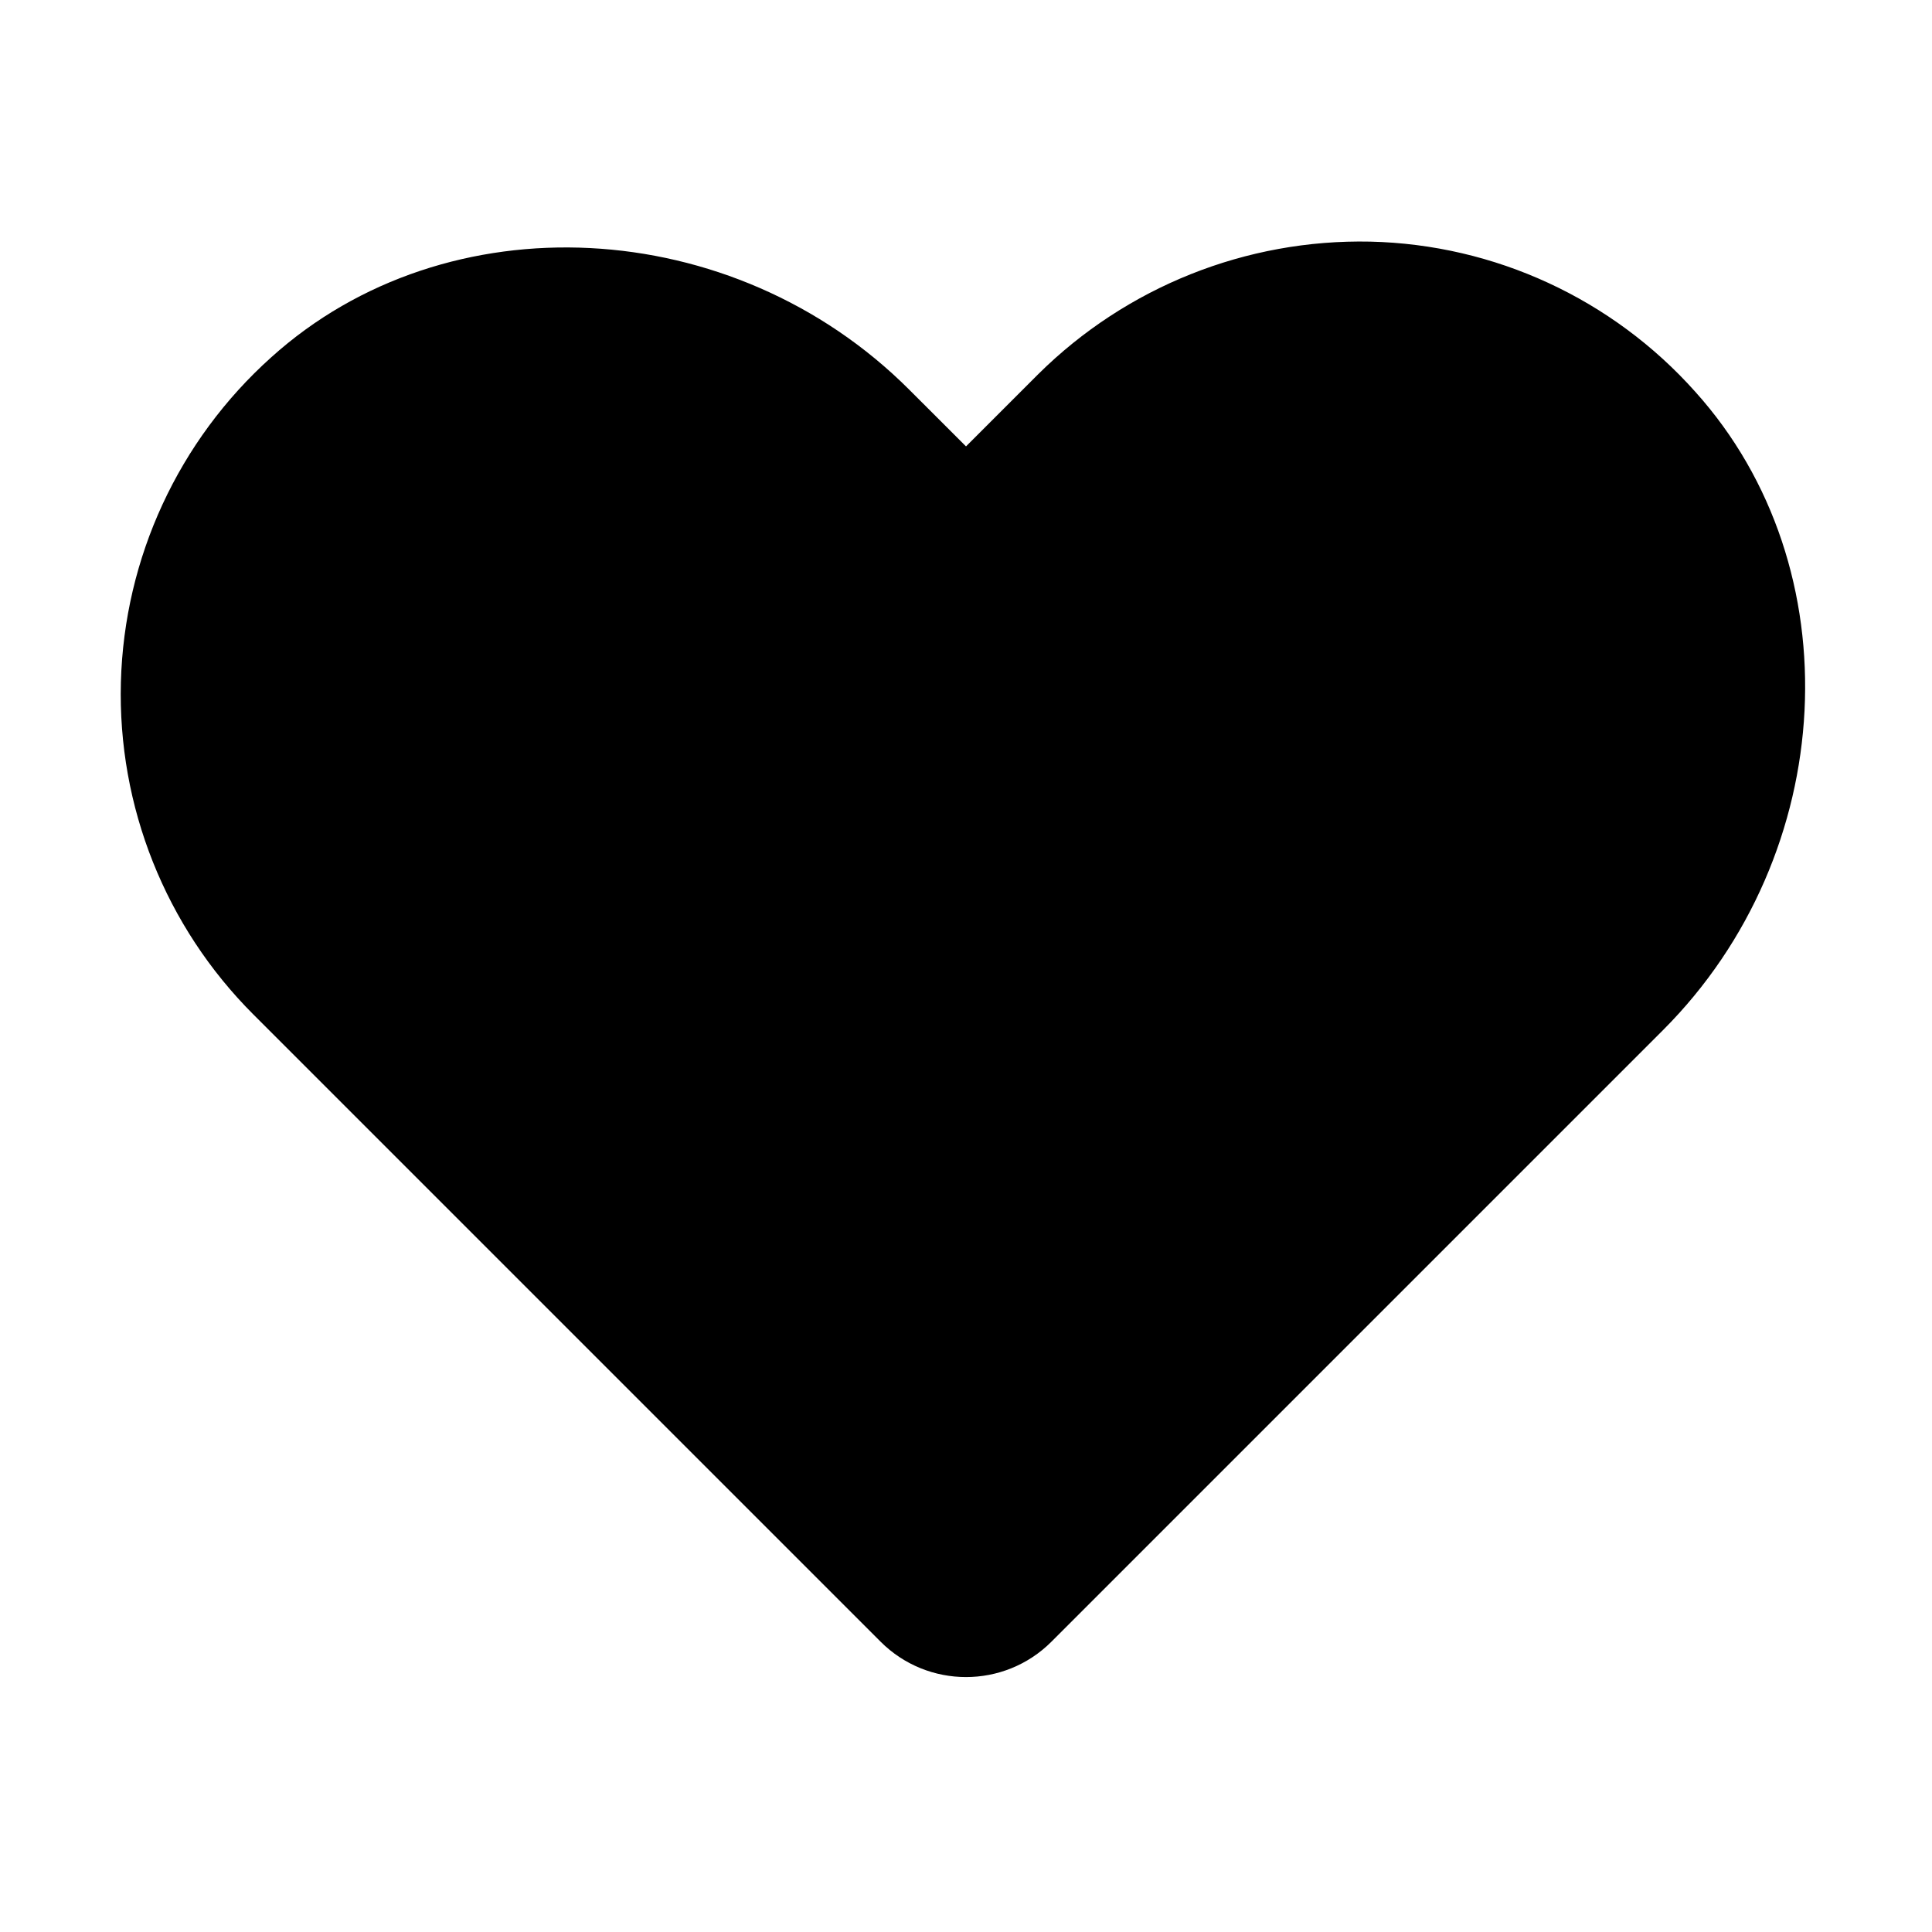
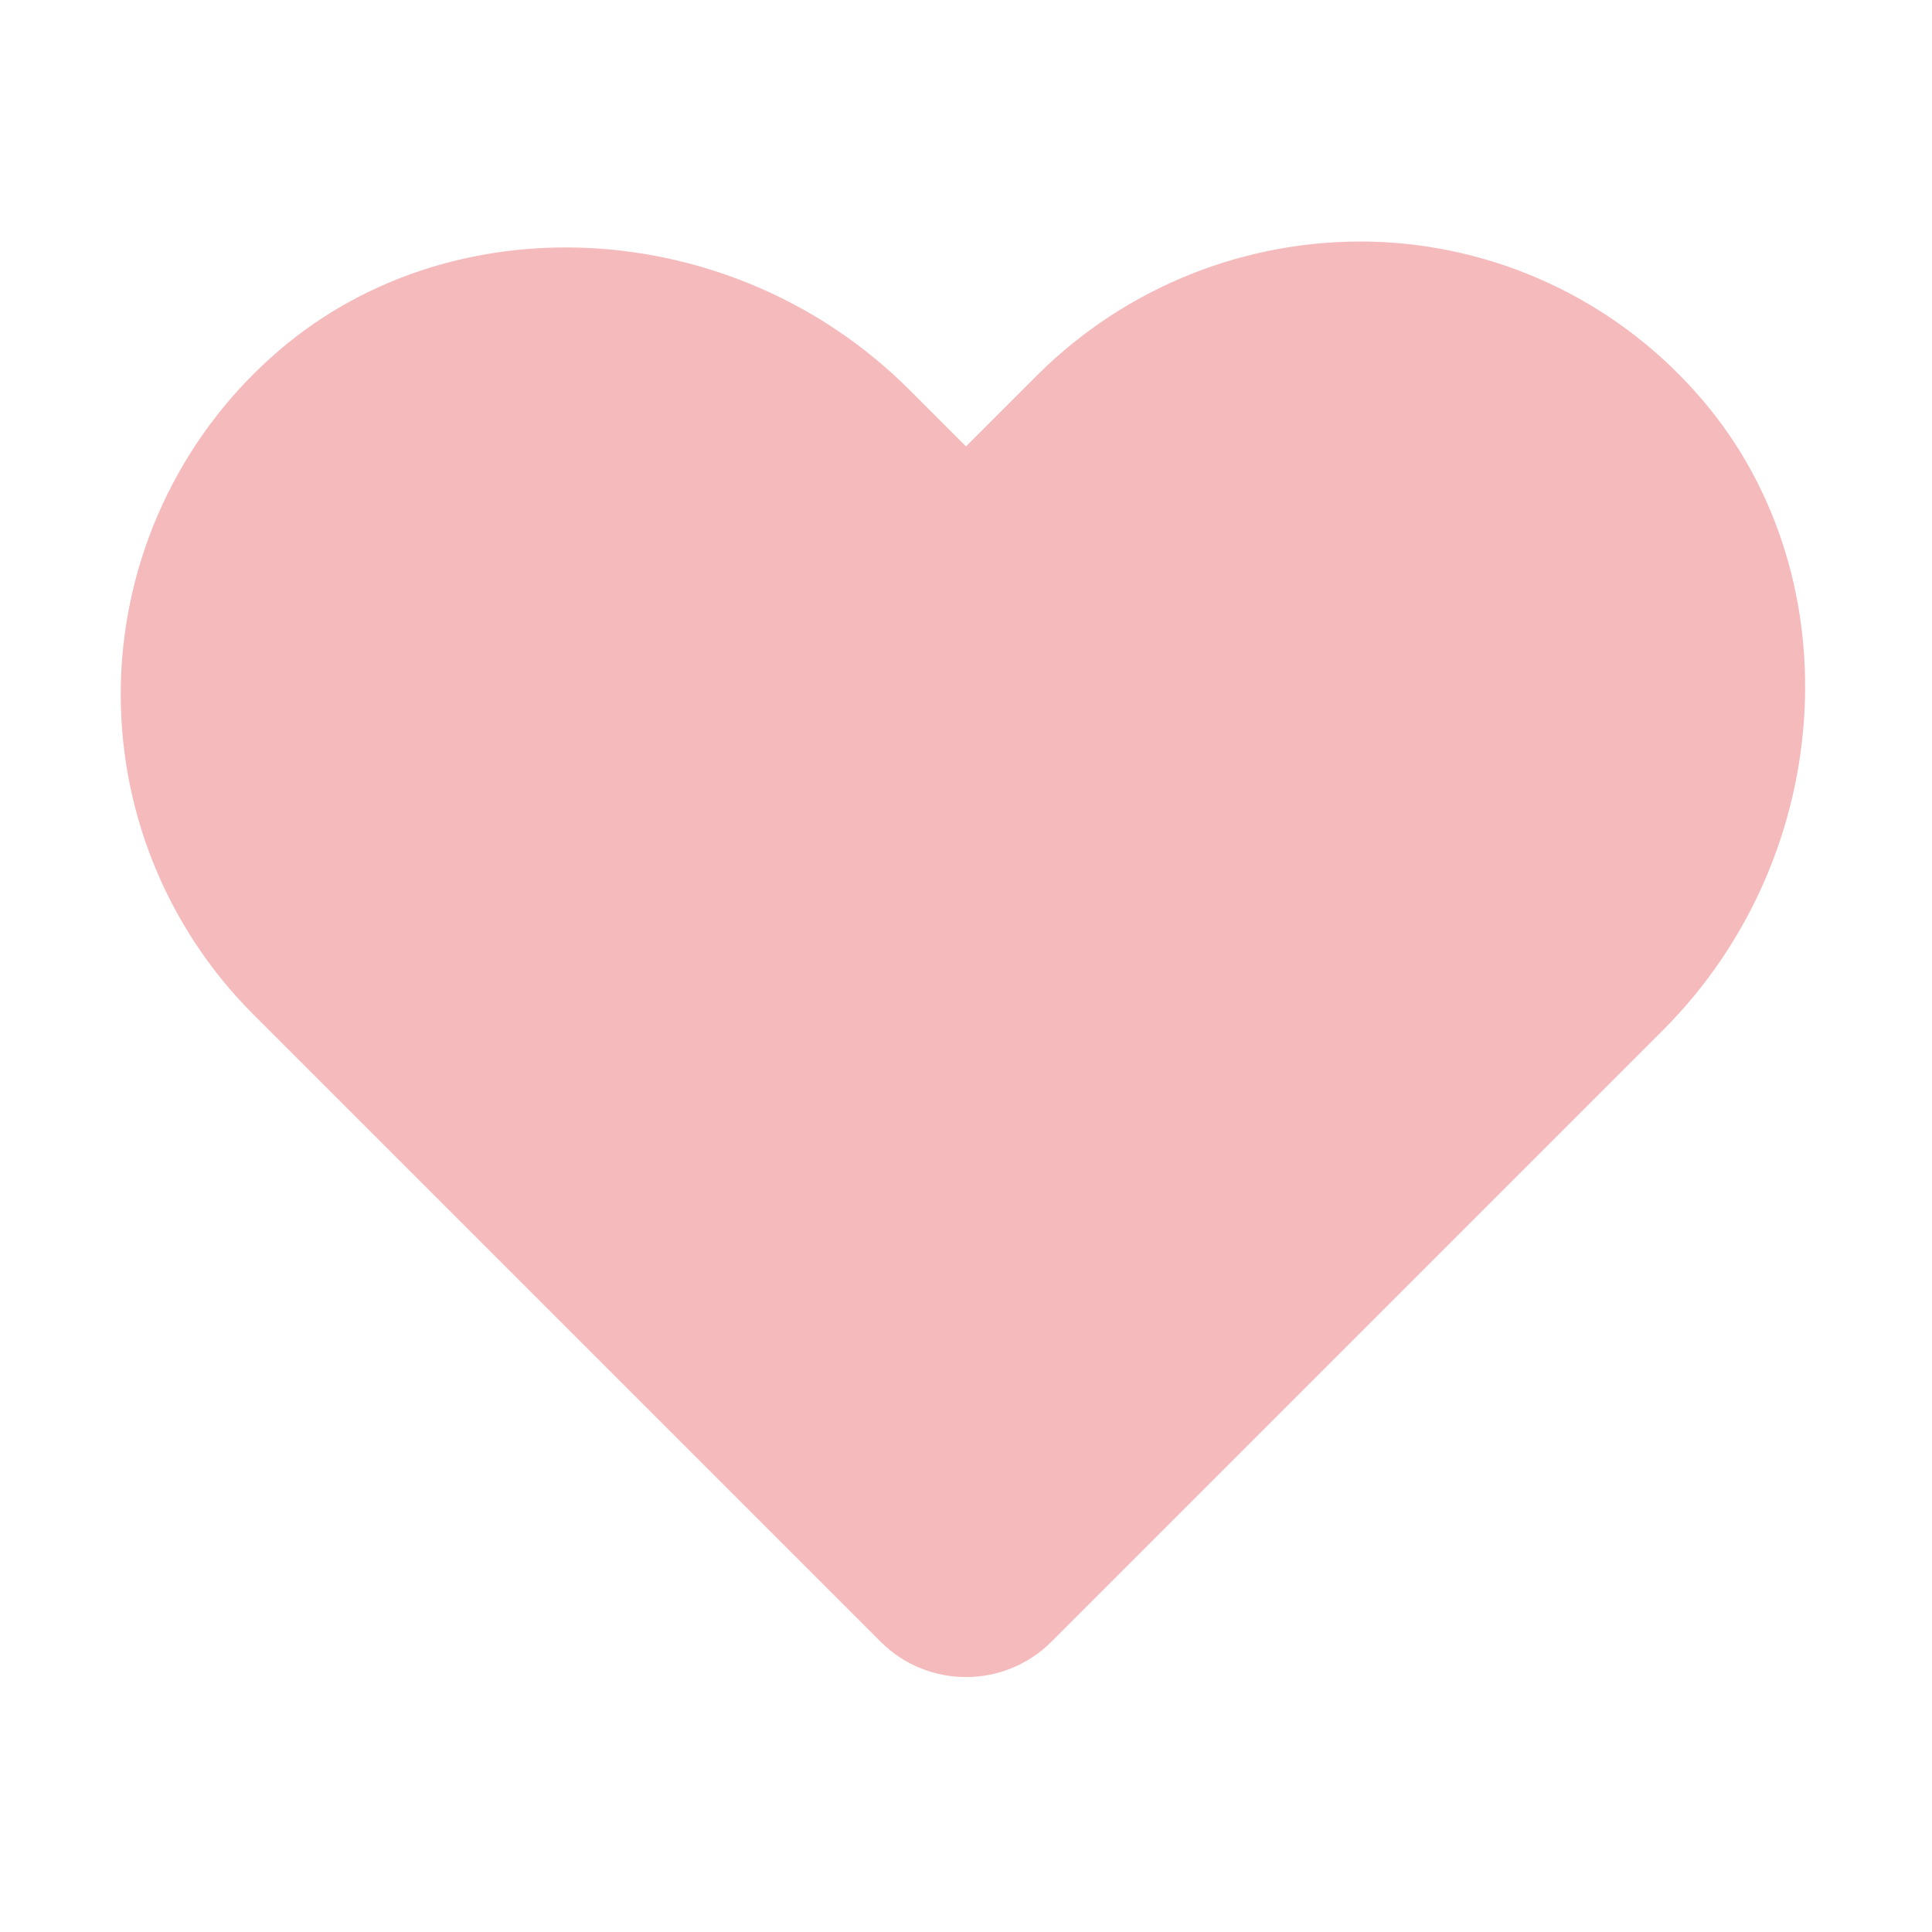
- <svg xmlns="http://www.w3.org/2000/svg" fill="#000000" width="800px" height="800px" viewBox="0 0 256 256" id="Flat">
+ <svg xmlns="http://www.w3.org/2000/svg" fill="#F5BABB" width="800px" height="800px" viewBox="0 0 256 256" id="Flat">
  <path d="M220.346,136.508l-81.031,81.031a16.013,16.013,0,0,1-22.625,0L33.58,134.43a59.974,59.974,0,0,1,2.344-87.07c23.281-21.016,61.25-19.055,84.578,4.297l7.5,7.492,9.578-9.578a60.698,60.698,0,0,1,43.984-17.555A59.55,59.55,0,0,1,224.627,51.906C245.611,75.203,243.689,113.156,220.346,136.508Z" />
</svg>
